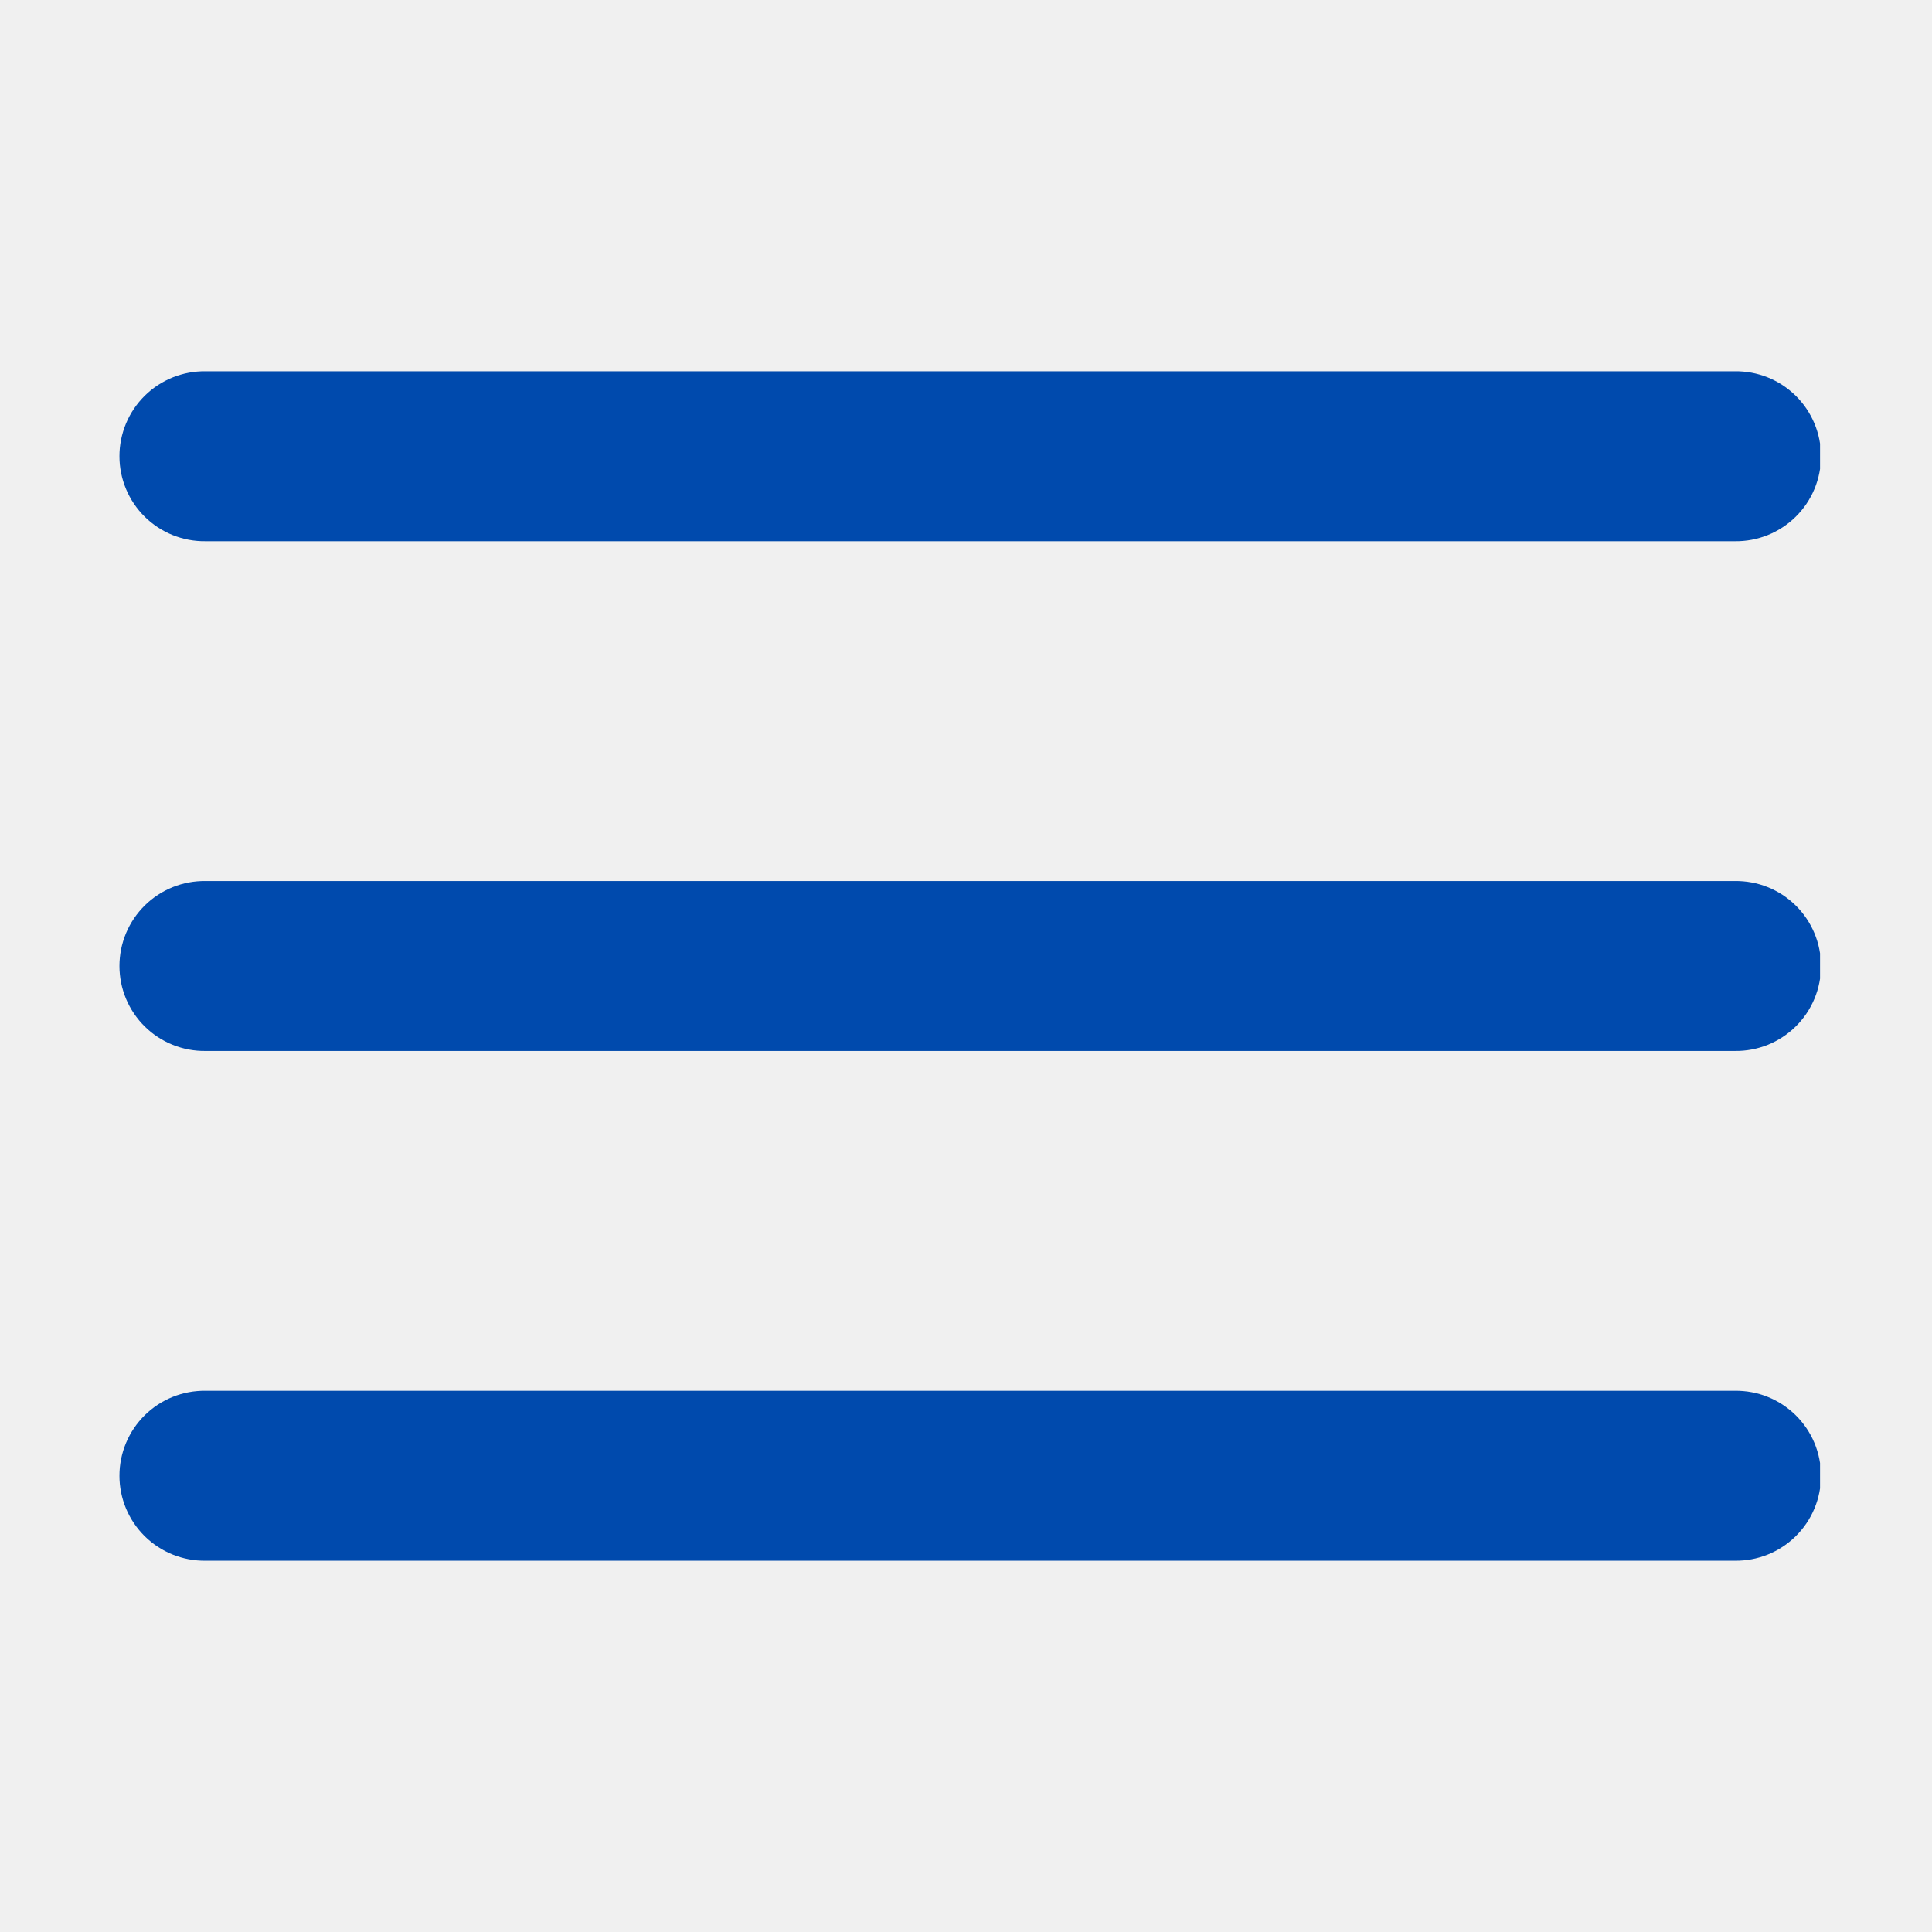
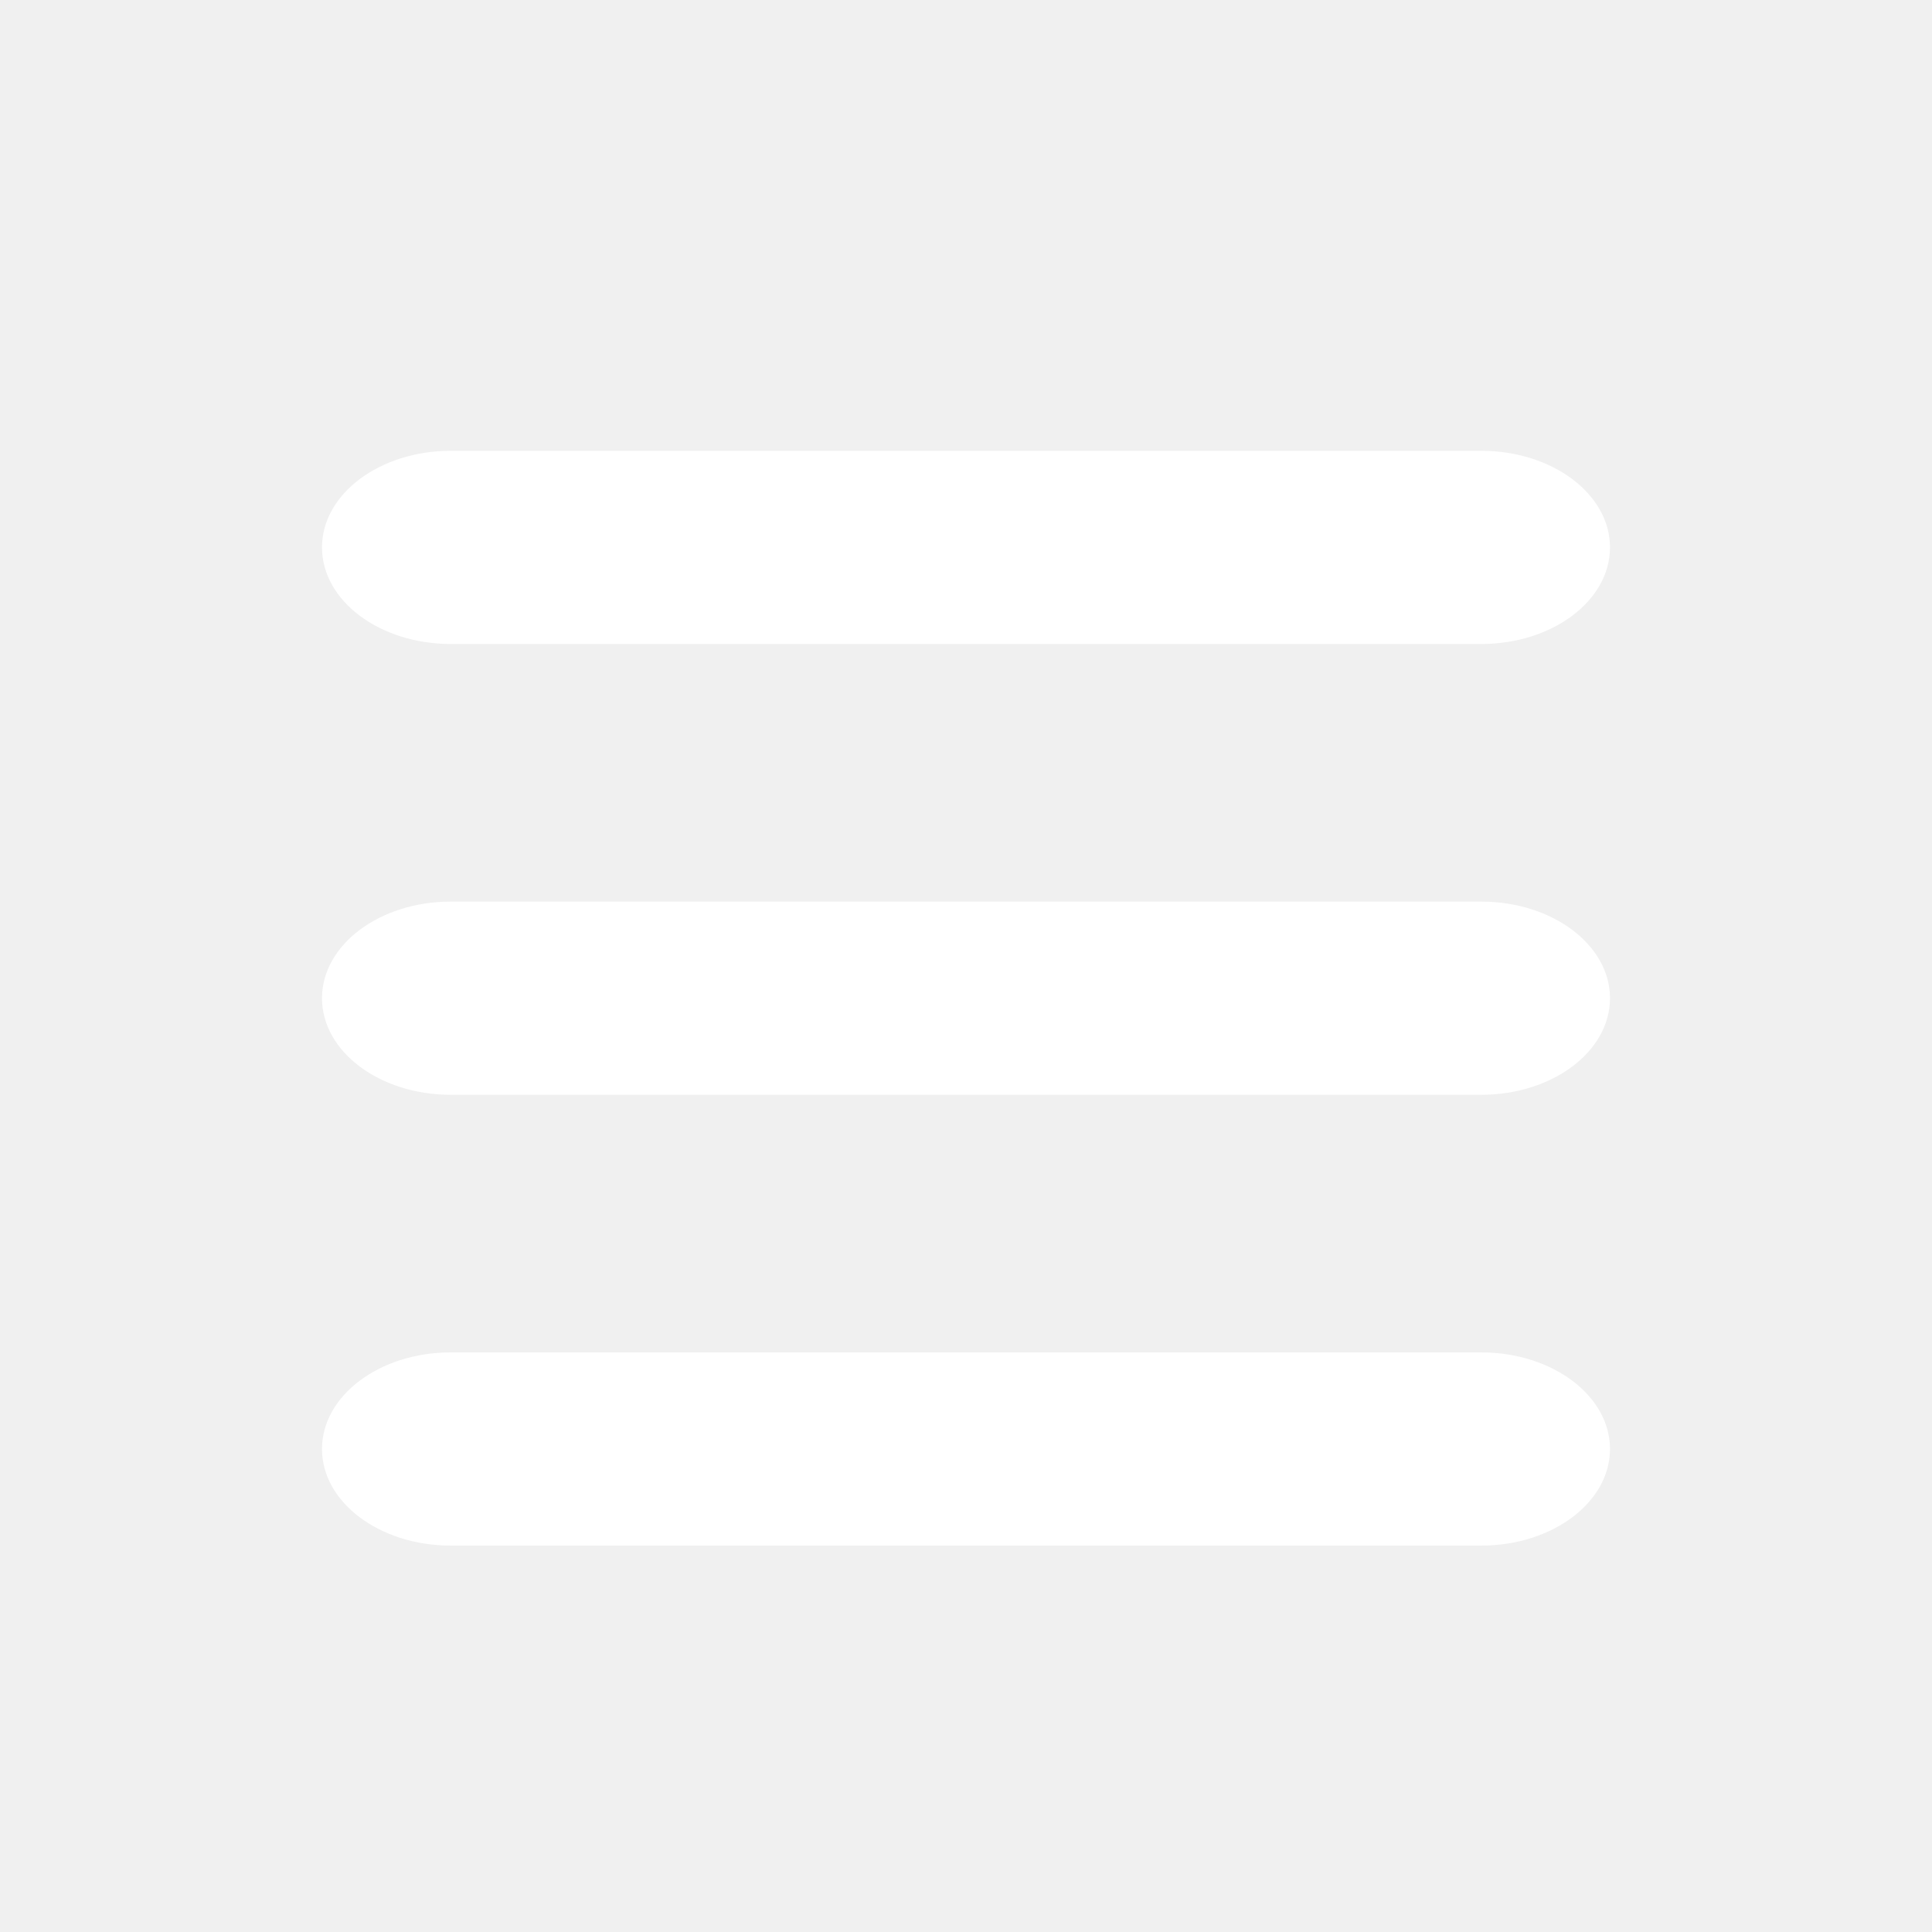
- <svg xmlns="http://www.w3.org/2000/svg" width="500" zoomAndPan="magnify" viewBox="0 0 375 375" height="500" preserveAspectRatio="xMidYMid meet" version="1.0">
-   <defs>
-     <clipPath id="2fd3d38146">
-       <path d="M 245.402 185 L 254.402 185 L 254.402 187.543 L 245.402 187.543 Z M 245.402 185 " clip-rule="nonzero" />
-     </clipPath>
-     <clipPath id="f81c708b49">
-       <path d="M 245.402 183.793 L 254.402 183.793 L 254.402 187.543 L 245.402 187.543 Z M 245.402 183.793 " clip-rule="nonzero" />
-     </clipPath>
-     <clipPath id="0e8b314b61">
-       <path d="M 23 72 L 353.27 72 L 353.27 303 L 23 303 Z M 23 72 " clip-rule="nonzero" />
-     </clipPath>
-   </defs>
-   <g clip-path="url(#2fd3d38146)">
-     <path fill="#ea8439" d="M 254.391 185.57 L 254.391 185.883 C 254.391 185.887 254.391 185.887 254.391 185.887 C 254.391 186.801 253.641 187.543 252.711 187.543 L 247.094 187.543 C 246.168 187.543 245.414 186.801 245.414 185.887 C 245.414 185.883 245.414 185.879 245.414 185.875 C 245.414 185.871 245.414 185.867 245.414 185.863 L 245.414 185.57 Z M 254.391 185.457 L 254.391 185.883 C 254.391 185.887 254.391 185.887 254.391 185.887 C 254.391 186.801 253.641 187.543 252.711 187.543 L 247.094 187.543 C 246.168 187.543 245.414 186.801 245.414 185.887 C 245.414 185.883 245.414 185.879 245.414 185.875 C 245.414 185.871 245.414 185.867 245.414 185.863 L 245.414 185.445 Z M 254.391 185.457 " fill-opacity="1" fill-rule="nonzero" />
-   </g>
-   <g clip-path="url(#f81c708b49)">
-     <path fill="#fcd24f" d="M 254.391 185.434 L 254.391 185.441 C 254.391 185.445 254.391 185.445 254.391 185.445 C 254.391 186.359 253.641 187.102 252.711 187.102 L 247.094 187.102 C 246.168 187.102 245.414 186.359 245.414 185.445 C 245.414 185.441 245.414 185.438 245.414 185.434 C 245.414 185.43 245.414 185.43 245.414 185.422 C 245.426 184.52 246.172 183.793 247.094 183.793 L 252.711 183.793 C 253.637 183.793 254.387 184.523 254.391 185.434 Z M 254.391 185.434 L 254.391 185.441 C 254.391 185.445 254.391 185.445 254.391 185.445 C 254.391 186.359 253.641 187.102 252.711 187.102 L 247.094 187.102 C 246.168 187.102 245.414 186.359 245.414 185.445 C 245.414 185.441 245.414 185.438 245.414 185.434 C 245.414 185.43 245.414 185.43 245.414 185.422 C 245.426 184.52 246.172 183.793 247.094 183.793 L 252.711 183.793 C 253.637 183.793 254.387 184.523 254.391 185.434 Z M 254.391 185.434 " fill-opacity="1" fill-rule="nonzero" />
-   </g>
-   <path fill="#1f1347" d="M 248.863 184.746 L 248.863 186.023 L 248.664 186.023 L 248.664 185.148 L 248.48 186.023 L 248.344 186.023 L 248.16 185.148 L 248.16 186.023 L 247.969 186.023 L 247.969 184.746 L 248.246 184.746 L 248.418 185.562 L 248.582 184.746 Z M 249.266 184.746 L 249.824 184.746 L 249.824 184.926 L 249.461 184.926 L 249.461 185.285 L 249.75 185.285 L 249.75 185.465 L 249.461 185.465 L 249.461 185.84 L 249.824 185.84 L 249.824 186.023 L 249.266 186.023 Z M 250.176 184.746 L 250.395 184.746 L 250.645 185.605 L 250.645 184.746 L 250.84 184.746 L 250.84 186.023 L 250.629 186.023 L 250.367 185.207 L 250.367 186.023 L 250.176 186.023 Z M 251.312 185.961 C 251.258 185.906 251.227 185.832 251.227 185.742 L 251.227 184.746 L 251.426 184.746 L 251.426 185.742 C 251.426 185.781 251.434 185.809 251.457 185.832 C 251.477 185.852 251.504 185.863 251.535 185.863 C 251.566 185.863 251.594 185.852 251.613 185.832 C 251.637 185.809 251.645 185.781 251.645 185.742 L 251.645 184.746 L 251.836 184.746 L 251.836 185.742 C 251.836 185.832 251.809 185.906 251.754 185.961 C 251.699 186.016 251.625 186.043 251.535 186.043 C 251.445 186.043 251.371 186.016 251.312 185.961 Z M 251.312 185.961 " fill-opacity="1" fill-rule="nonzero" />
-   <g clip-path="url(#0e8b314b61)">
-     <path fill="#004aad" d="M 39.906 72.066 C 39.363 72.059 38.82 72.078 38.277 72.125 C 37.734 72.172 37.191 72.242 36.656 72.344 C 36.121 72.441 35.594 72.57 35.07 72.723 C 34.547 72.871 34.031 73.051 33.523 73.254 C 33.02 73.457 32.523 73.684 32.043 73.938 C 31.559 74.188 31.09 74.465 30.633 74.762 C 30.18 75.062 29.738 75.383 29.312 75.727 C 28.891 76.066 28.484 76.43 28.098 76.812 C 27.707 77.195 27.34 77.598 26.992 78.016 C 26.645 78.434 26.316 78.871 26.012 79.32 C 25.707 79.773 25.422 80.238 25.164 80.719 C 24.906 81.199 24.672 81.688 24.461 82.191 C 24.25 82.695 24.066 83.207 23.906 83.727 C 23.746 84.25 23.613 84.777 23.504 85.309 C 23.398 85.844 23.316 86.383 23.262 86.926 C 23.211 87.469 23.184 88.012 23.184 88.555 C 23.184 89.102 23.211 89.645 23.262 90.188 C 23.316 90.73 23.398 91.27 23.504 91.801 C 23.613 92.336 23.746 92.863 23.906 93.387 C 24.066 93.906 24.25 94.418 24.461 94.922 C 24.672 95.426 24.906 95.914 25.164 96.395 C 25.422 96.875 25.707 97.34 26.012 97.793 C 26.316 98.242 26.645 98.68 26.992 99.098 C 27.34 99.516 27.707 99.918 28.098 100.301 C 28.484 100.684 28.891 101.047 29.312 101.387 C 29.738 101.73 30.18 102.051 30.633 102.348 C 31.09 102.648 31.559 102.922 32.043 103.176 C 32.523 103.43 33.02 103.656 33.523 103.859 C 34.031 104.062 34.547 104.238 35.07 104.391 C 35.594 104.543 36.121 104.672 36.656 104.77 C 37.191 104.871 37.734 104.941 38.277 104.988 C 38.82 105.035 39.363 105.055 39.906 105.047 L 336.73 105.047 C 337.277 105.055 337.82 105.035 338.363 104.988 C 338.906 104.941 339.445 104.871 339.98 104.77 C 340.516 104.672 341.047 104.543 341.57 104.391 C 342.094 104.238 342.609 104.062 343.113 103.859 C 343.621 103.656 344.113 103.43 344.598 103.176 C 345.078 102.922 345.551 102.648 346.004 102.348 C 346.461 102.051 346.902 101.73 347.324 101.387 C 347.75 101.047 348.156 100.684 348.543 100.301 C 348.93 99.918 349.301 99.516 349.648 99.098 C 349.996 98.68 350.324 98.242 350.629 97.793 C 350.934 97.34 351.215 96.875 351.473 96.395 C 351.734 95.914 351.969 95.426 352.18 94.922 C 352.391 94.418 352.574 93.906 352.734 93.387 C 352.895 92.863 353.027 92.336 353.133 91.801 C 353.242 91.27 353.32 90.73 353.375 90.188 C 353.43 89.645 353.457 89.102 353.457 88.555 C 353.457 88.012 353.43 87.469 353.375 86.926 C 353.32 86.383 353.242 85.844 353.133 85.309 C 353.027 84.777 352.895 84.25 352.734 83.727 C 352.574 83.207 352.391 82.695 352.18 82.191 C 351.969 81.688 351.734 81.199 351.473 80.719 C 351.215 80.238 350.934 79.773 350.629 79.32 C 350.324 78.871 349.996 78.434 349.648 78.016 C 349.301 77.598 348.93 77.195 348.543 76.812 C 348.156 76.43 347.75 76.066 347.324 75.727 C 346.902 75.383 346.461 75.062 346.004 74.762 C 345.551 74.465 345.078 74.188 344.598 73.938 C 344.113 73.684 343.621 73.457 343.113 73.254 C 342.609 73.051 342.094 72.871 341.57 72.723 C 341.047 72.57 340.516 72.441 339.98 72.344 C 339.445 72.242 338.906 72.172 338.363 72.125 C 337.82 72.078 337.277 72.059 336.73 72.066 Z M 39.906 171.008 C 39.363 171 38.82 171.02 38.277 171.066 C 37.734 171.113 37.191 171.184 36.656 171.285 C 36.121 171.383 35.594 171.512 35.07 171.66 C 34.547 171.812 34.031 171.992 33.523 172.195 C 33.02 172.398 32.523 172.625 32.043 172.879 C 31.559 173.129 31.09 173.406 30.633 173.703 C 30.18 174.004 29.738 174.324 29.312 174.668 C 28.891 175.008 28.484 175.371 28.098 175.754 C 27.707 176.137 27.34 176.539 26.992 176.957 C 26.645 177.375 26.316 177.812 26.012 178.262 C 25.707 178.715 25.422 179.18 25.164 179.66 C 24.906 180.141 24.672 180.629 24.461 181.133 C 24.25 181.637 24.066 182.148 23.906 182.668 C 23.746 183.191 23.613 183.719 23.504 184.25 C 23.398 184.785 23.316 185.324 23.266 185.867 C 23.211 186.41 23.184 186.953 23.184 187.496 C 23.184 188.043 23.211 188.586 23.266 189.129 C 23.316 189.672 23.398 190.211 23.504 190.742 C 23.613 191.277 23.746 191.805 23.906 192.328 C 24.066 192.848 24.25 193.359 24.461 193.863 C 24.672 194.367 24.906 194.855 25.164 195.336 C 25.422 195.816 25.707 196.281 26.012 196.734 C 26.316 197.184 26.645 197.621 26.992 198.039 C 27.34 198.457 27.707 198.859 28.098 199.242 C 28.484 199.625 28.891 199.984 29.312 200.328 C 29.738 200.672 30.18 200.992 30.633 201.289 C 31.09 201.59 31.559 201.863 32.043 202.117 C 32.523 202.371 33.02 202.598 33.523 202.801 C 34.031 203.004 34.547 203.18 35.07 203.332 C 35.594 203.484 36.121 203.613 36.656 203.711 C 37.191 203.812 37.734 203.883 38.277 203.93 C 38.82 203.977 39.363 203.996 39.906 203.988 L 336.73 203.988 C 337.277 203.996 337.82 203.977 338.363 203.93 C 338.906 203.883 339.445 203.812 339.98 203.711 C 340.516 203.613 341.047 203.484 341.57 203.332 C 342.094 203.18 342.609 203.004 343.113 202.801 C 343.621 202.598 344.113 202.371 344.598 202.117 C 345.078 201.863 345.551 201.59 346.004 201.289 C 346.461 200.992 346.902 200.672 347.324 200.328 C 347.75 199.984 348.156 199.625 348.543 199.242 C 348.93 198.859 349.301 198.457 349.648 198.039 C 349.996 197.621 350.324 197.184 350.629 196.734 C 350.934 196.281 351.215 195.816 351.473 195.336 C 351.734 194.855 351.969 194.367 352.18 193.863 C 352.387 193.359 352.574 192.848 352.734 192.328 C 352.895 191.805 353.027 191.277 353.133 190.742 C 353.242 190.211 353.32 189.672 353.375 189.129 C 353.43 188.586 353.457 188.043 353.457 187.496 C 353.457 186.953 353.43 186.41 353.375 185.867 C 353.32 185.324 353.242 184.785 353.133 184.25 C 353.027 183.719 352.895 183.191 352.734 182.668 C 352.574 182.148 352.387 181.637 352.18 181.133 C 351.969 180.629 351.734 180.141 351.473 179.66 C 351.215 179.18 350.934 178.715 350.629 178.262 C 350.324 177.812 349.996 177.375 349.648 176.957 C 349.301 176.539 348.93 176.137 348.543 175.754 C 348.156 175.371 347.75 175.008 347.324 174.668 C 346.902 174.324 346.461 174.004 346.004 173.703 C 345.551 173.406 345.078 173.129 344.598 172.879 C 344.113 172.625 343.621 172.398 343.113 172.195 C 342.609 171.992 342.094 171.812 341.57 171.66 C 341.047 171.512 340.516 171.383 339.98 171.285 C 339.445 171.184 338.906 171.113 338.363 171.066 C 337.82 171.02 337.277 171 336.73 171.008 Z M 39.906 269.949 C 39.363 269.941 38.82 269.961 38.277 270.008 C 37.734 270.051 37.191 270.125 36.656 270.227 C 36.121 270.324 35.594 270.449 35.07 270.602 C 34.547 270.754 34.031 270.934 33.523 271.137 C 33.02 271.34 32.523 271.566 32.043 271.82 C 31.559 272.07 31.09 272.348 30.633 272.645 C 30.176 272.945 29.738 273.266 29.312 273.609 C 28.891 273.949 28.484 274.312 28.094 274.695 C 27.707 275.078 27.34 275.48 26.992 275.898 C 26.645 276.316 26.316 276.754 26.012 277.203 C 25.707 277.656 25.422 278.121 25.164 278.602 C 24.906 279.078 24.672 279.57 24.461 280.074 C 24.25 280.578 24.066 281.09 23.906 281.609 C 23.746 282.129 23.613 282.66 23.504 283.191 C 23.398 283.727 23.316 284.266 23.262 284.809 C 23.211 285.352 23.184 285.895 23.184 286.438 C 23.184 286.984 23.211 287.527 23.262 288.07 C 23.316 288.613 23.398 289.152 23.504 289.684 C 23.613 290.219 23.746 290.746 23.906 291.27 C 24.066 291.789 24.25 292.301 24.461 292.805 C 24.672 293.309 24.906 293.797 25.164 294.277 C 25.422 294.758 25.707 295.223 26.012 295.676 C 26.316 296.125 26.645 296.562 26.992 296.98 C 27.34 297.398 27.707 297.801 28.094 298.184 C 28.484 298.566 28.891 298.93 29.312 299.27 C 29.738 299.613 30.176 299.934 30.633 300.23 C 31.09 300.531 31.559 300.805 32.043 301.059 C 32.523 301.312 33.02 301.539 33.523 301.742 C 34.031 301.945 34.547 302.121 35.07 302.273 C 35.594 302.426 36.121 302.555 36.656 302.652 C 37.191 302.754 37.734 302.824 38.277 302.871 C 38.82 302.918 39.363 302.938 39.906 302.93 L 336.73 302.93 C 337.277 302.938 337.82 302.918 338.363 302.871 C 338.906 302.824 339.445 302.754 339.98 302.652 C 340.516 302.555 341.047 302.426 341.57 302.273 C 342.094 302.121 342.609 301.945 343.113 301.742 C 343.621 301.539 344.113 301.312 344.598 301.059 C 345.082 300.805 345.551 300.531 346.004 300.23 C 346.461 299.934 346.902 299.613 347.324 299.27 C 347.75 298.93 348.156 298.566 348.543 298.184 C 348.93 297.801 349.301 297.398 349.648 296.98 C 349.996 296.562 350.324 296.125 350.629 295.676 C 350.934 295.223 351.215 294.758 351.477 294.277 C 351.734 293.797 351.969 293.309 352.18 292.805 C 352.391 292.301 352.574 291.789 352.734 291.27 C 352.895 290.746 353.027 290.219 353.133 289.684 C 353.242 289.152 353.32 288.613 353.375 288.07 C 353.43 287.527 353.457 286.984 353.457 286.438 C 353.457 285.895 353.43 285.352 353.375 284.809 C 353.32 284.266 353.242 283.727 353.133 283.191 C 353.027 282.66 352.895 282.129 352.734 281.609 C 352.574 281.09 352.391 280.578 352.18 280.074 C 351.969 279.57 351.734 279.078 351.477 278.602 C 351.215 278.121 350.934 277.656 350.629 277.203 C 350.324 276.754 349.996 276.316 349.648 275.898 C 349.301 275.48 348.93 275.078 348.543 274.695 C 348.156 274.312 347.75 273.949 347.324 273.609 C 346.902 273.266 346.461 272.945 346.004 272.645 C 345.551 272.348 345.082 272.07 344.598 271.82 C 344.113 271.566 343.621 271.34 343.113 271.137 C 342.609 270.934 342.094 270.754 341.57 270.602 C 341.047 270.449 340.516 270.324 339.98 270.227 C 339.445 270.125 338.906 270.051 338.363 270.008 C 337.82 269.961 337.277 269.941 336.73 269.949 Z M 39.906 269.949 " fill-opacity="1" fill-rule="nonzero" />
-   </g>
+ <svg xmlns="http://www.w3.org/2000/svg" width="30" height="30" viewBox="0 0 30 30">
+   <rect x="5" y="7" width="20" height="3" fill="white" rx="2" />
+   <rect x="5" y="14" width="20" height="3" fill="white" rx="2" />
+   <rect x="5" y="21" width="20" height="3" fill="white" rx="2" />
</svg>
